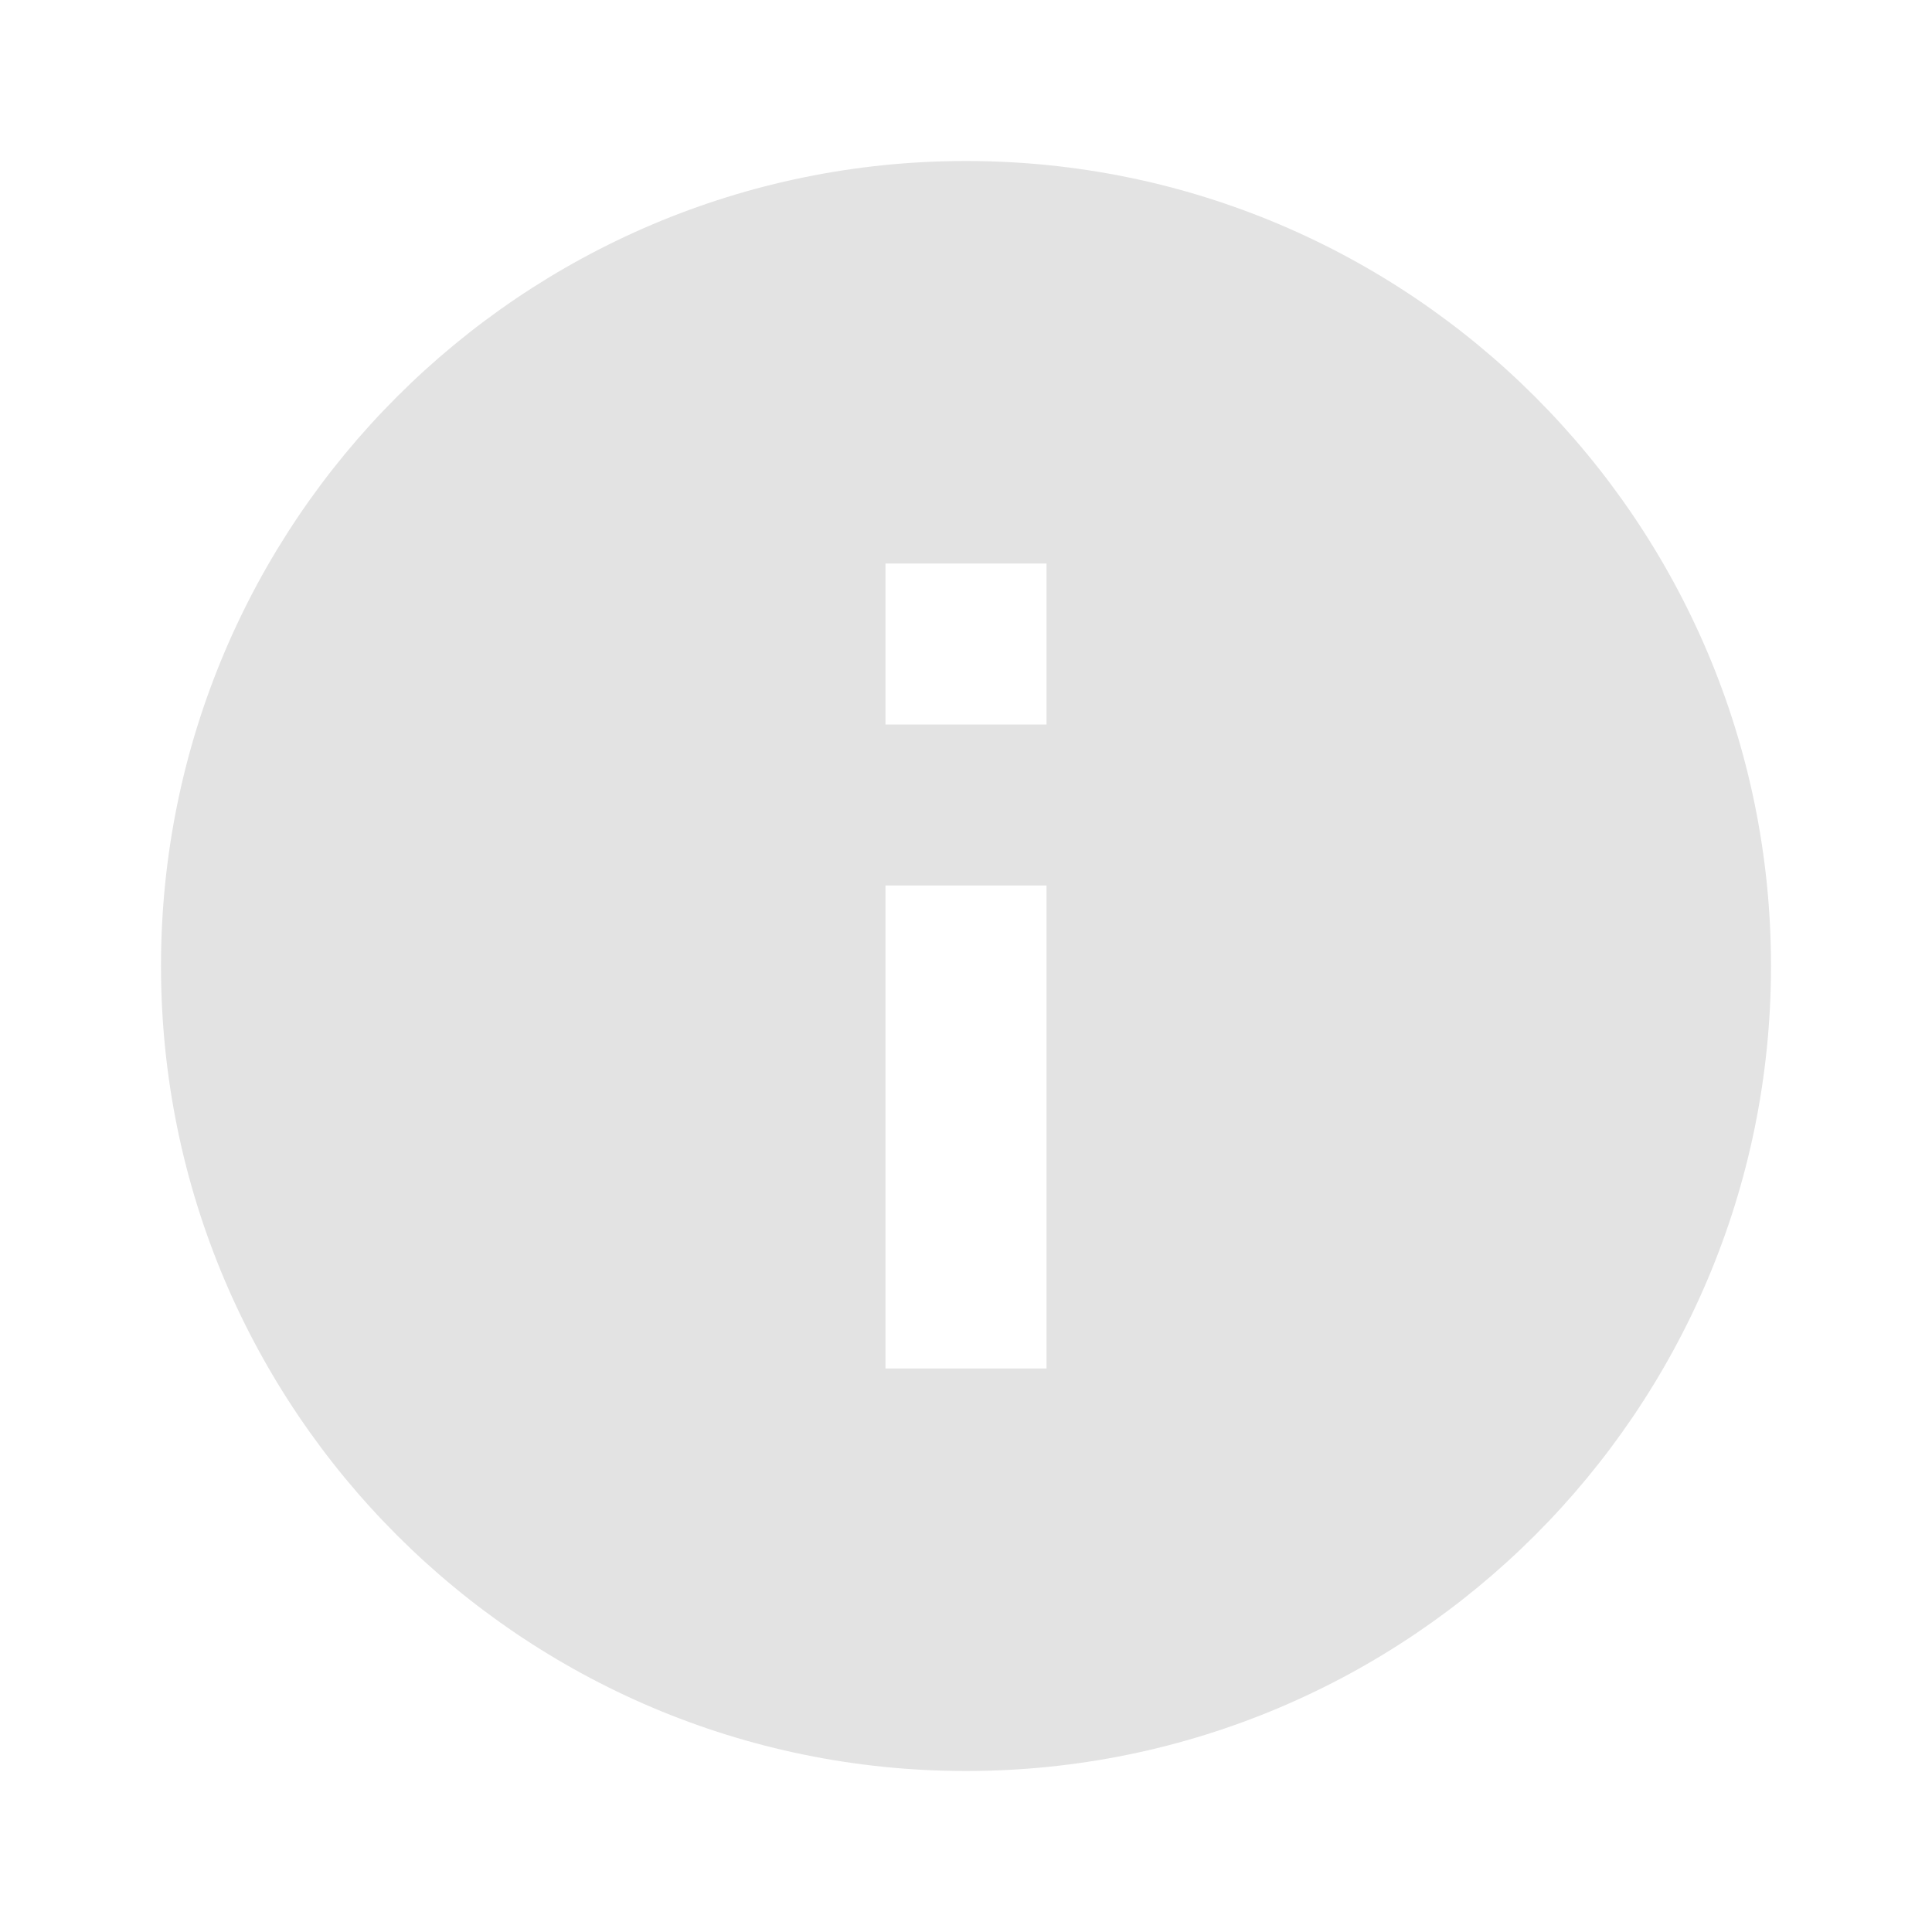
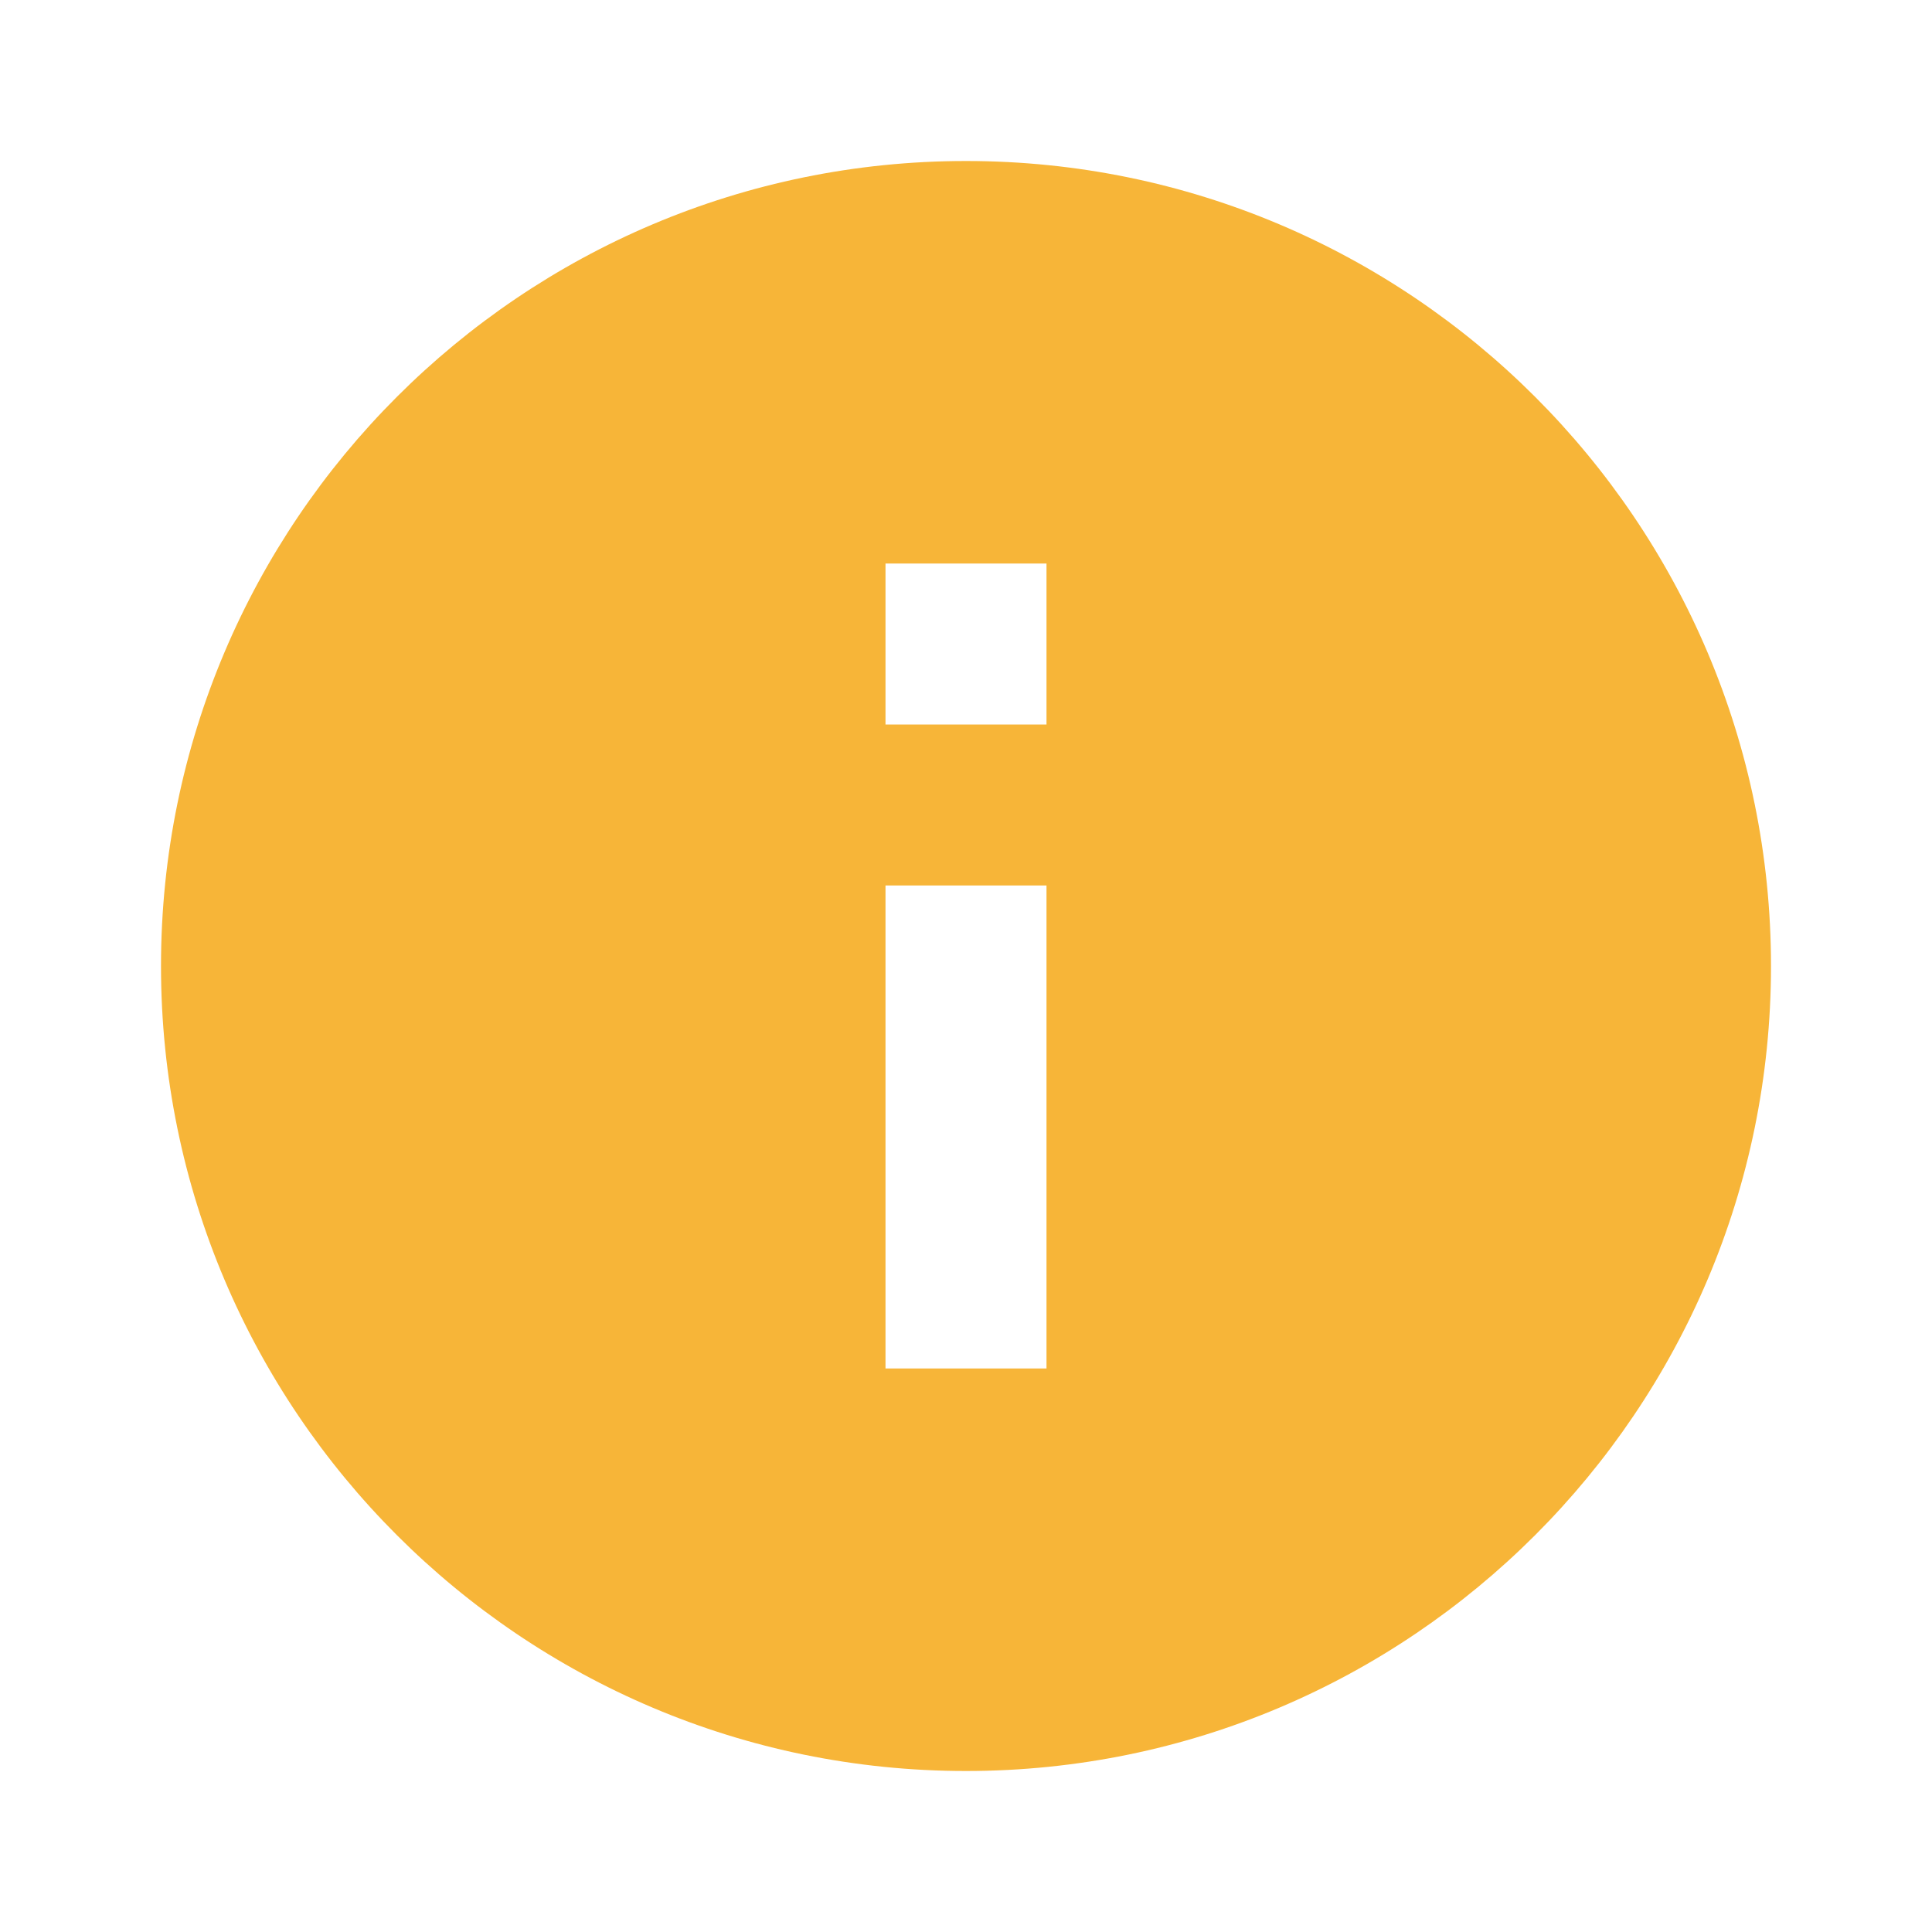
- <svg xmlns="http://www.w3.org/2000/svg" height="24px" viewBox="0 0 24 24" width="24px" fill="#e3e3e3">
+ <svg xmlns="http://www.w3.org/2000/svg" height="24px" viewBox="0 0 24 24" width="24px" fill="#F7B538">
  <path d="M0 0h24v24H0z" fill="none" />
  <path d="M12 2C6.48 2 2 6.48 2 12s4.48 10 10 10 10-4.48 10-10S17.52 2 12 2zm1 15h-2v-6h2v6zm0-8h-2V7h2v2z" />
</svg>
